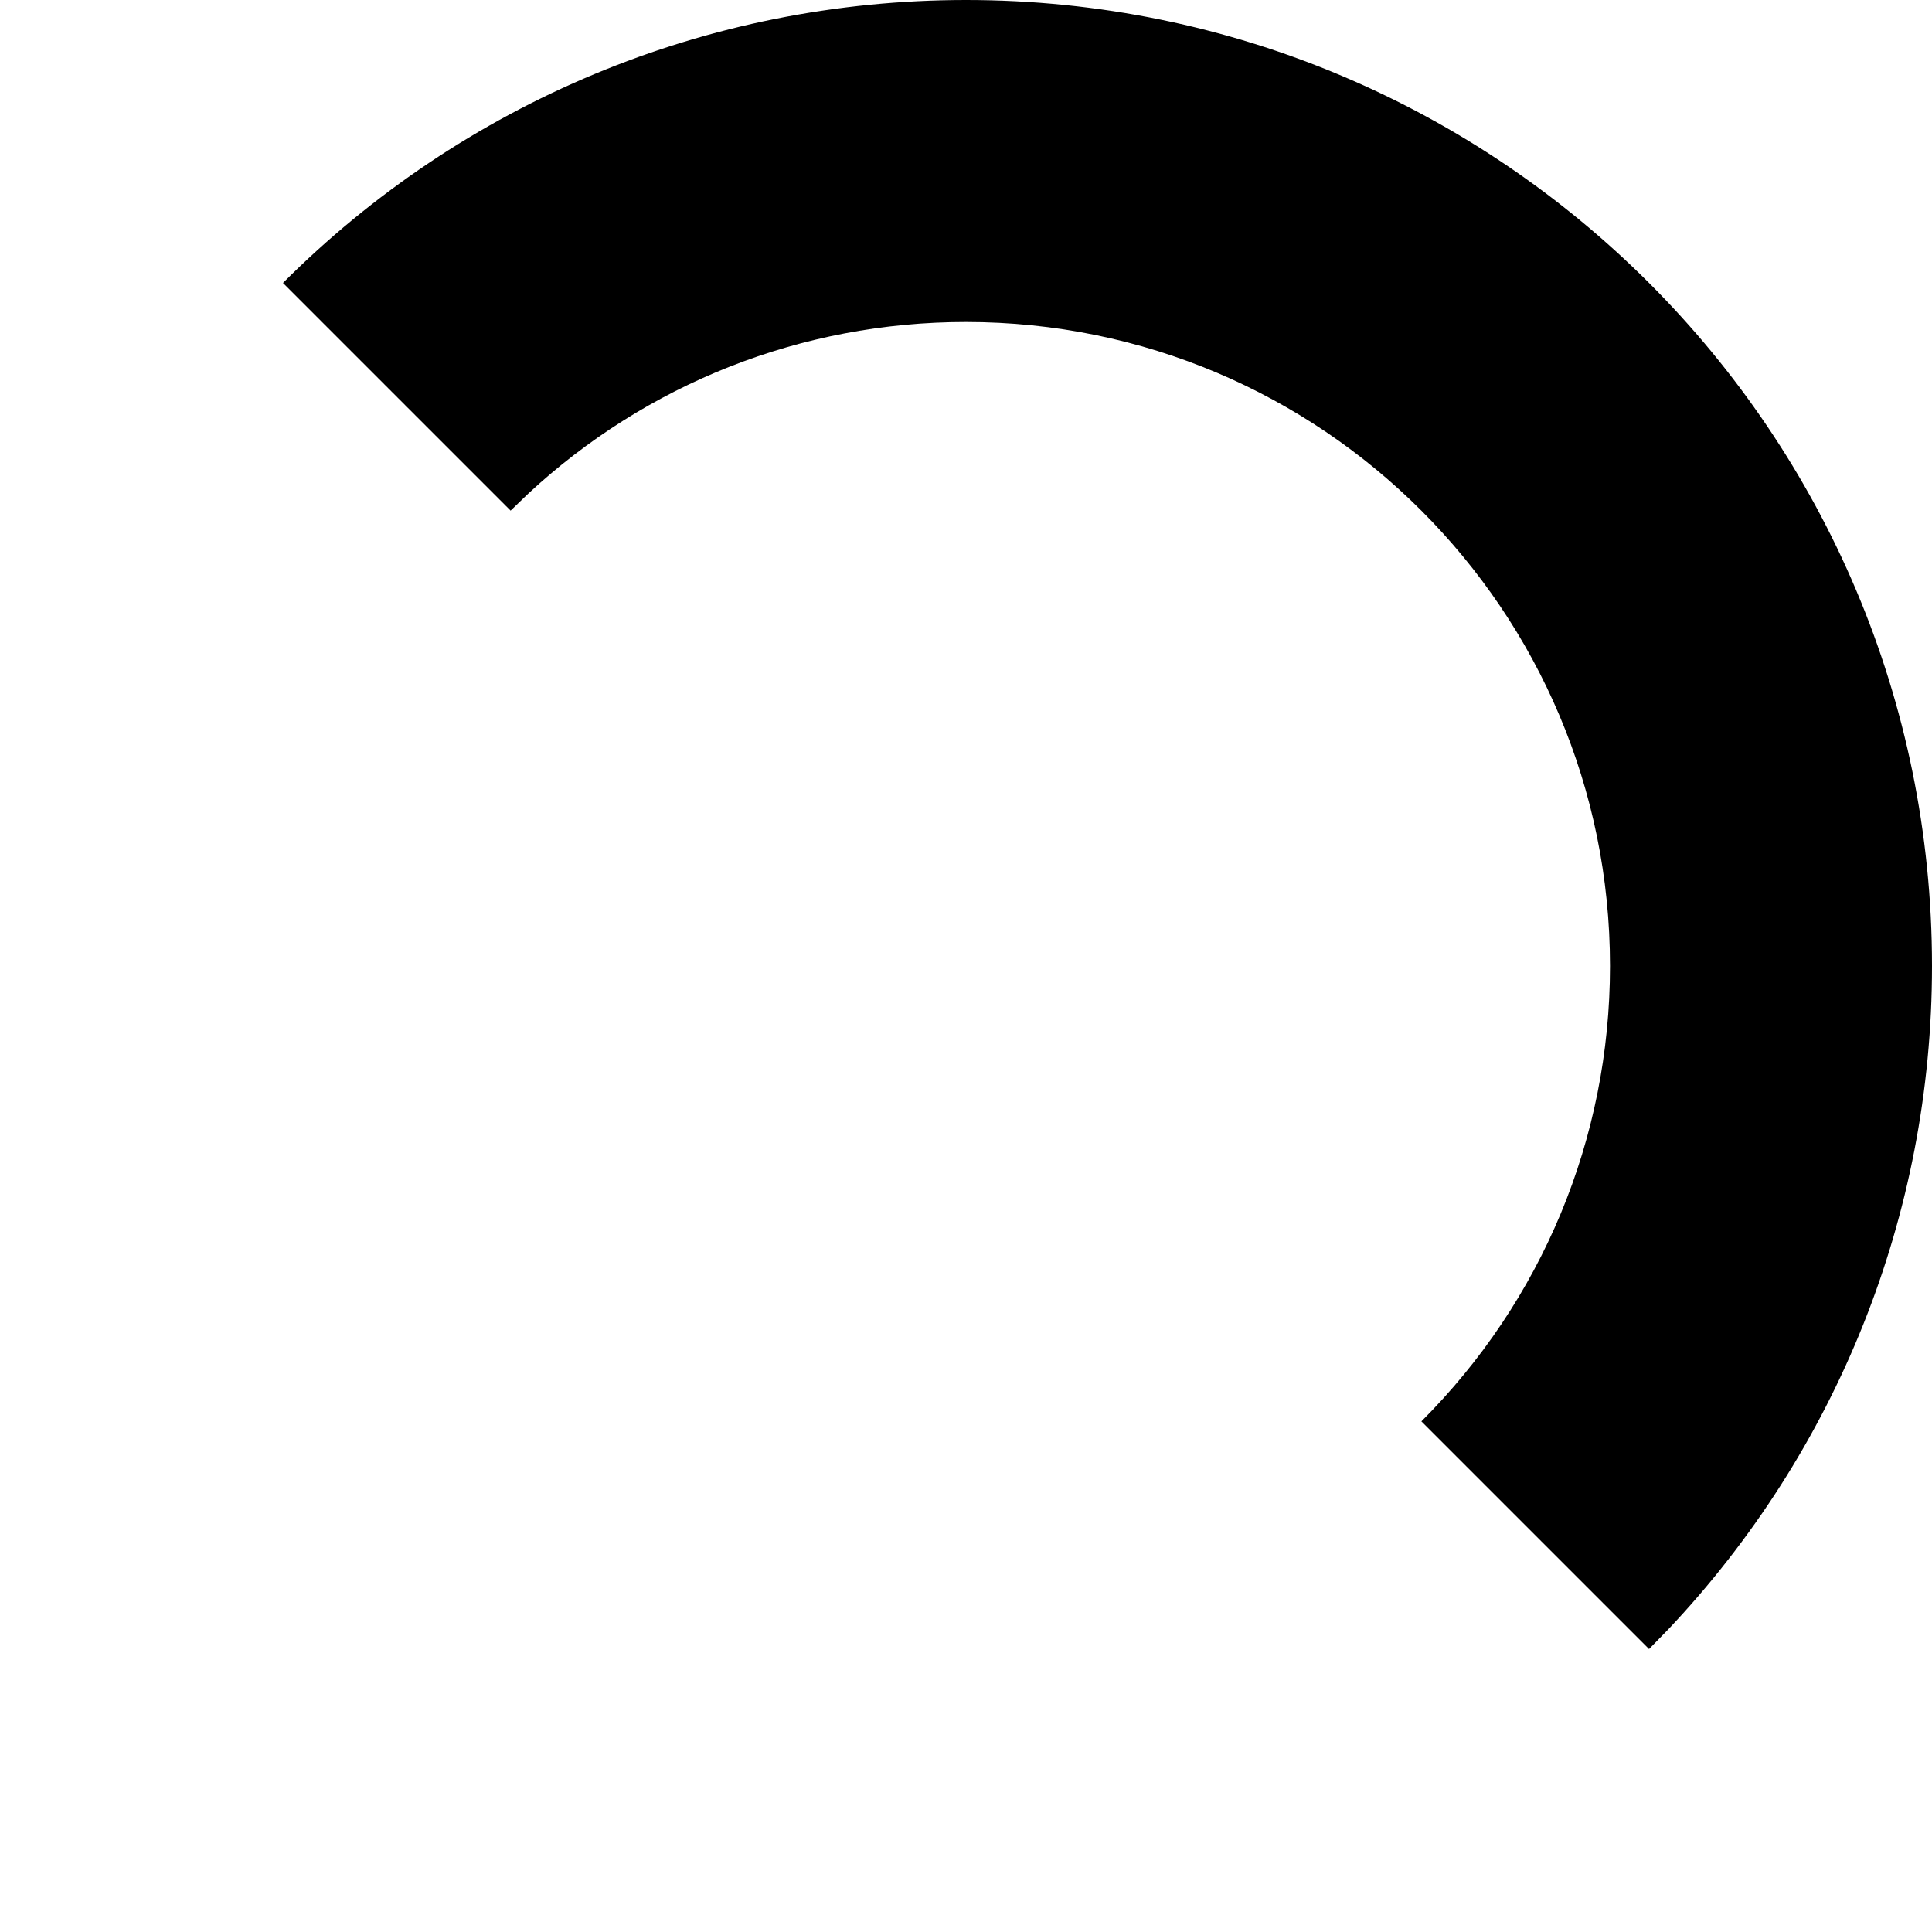
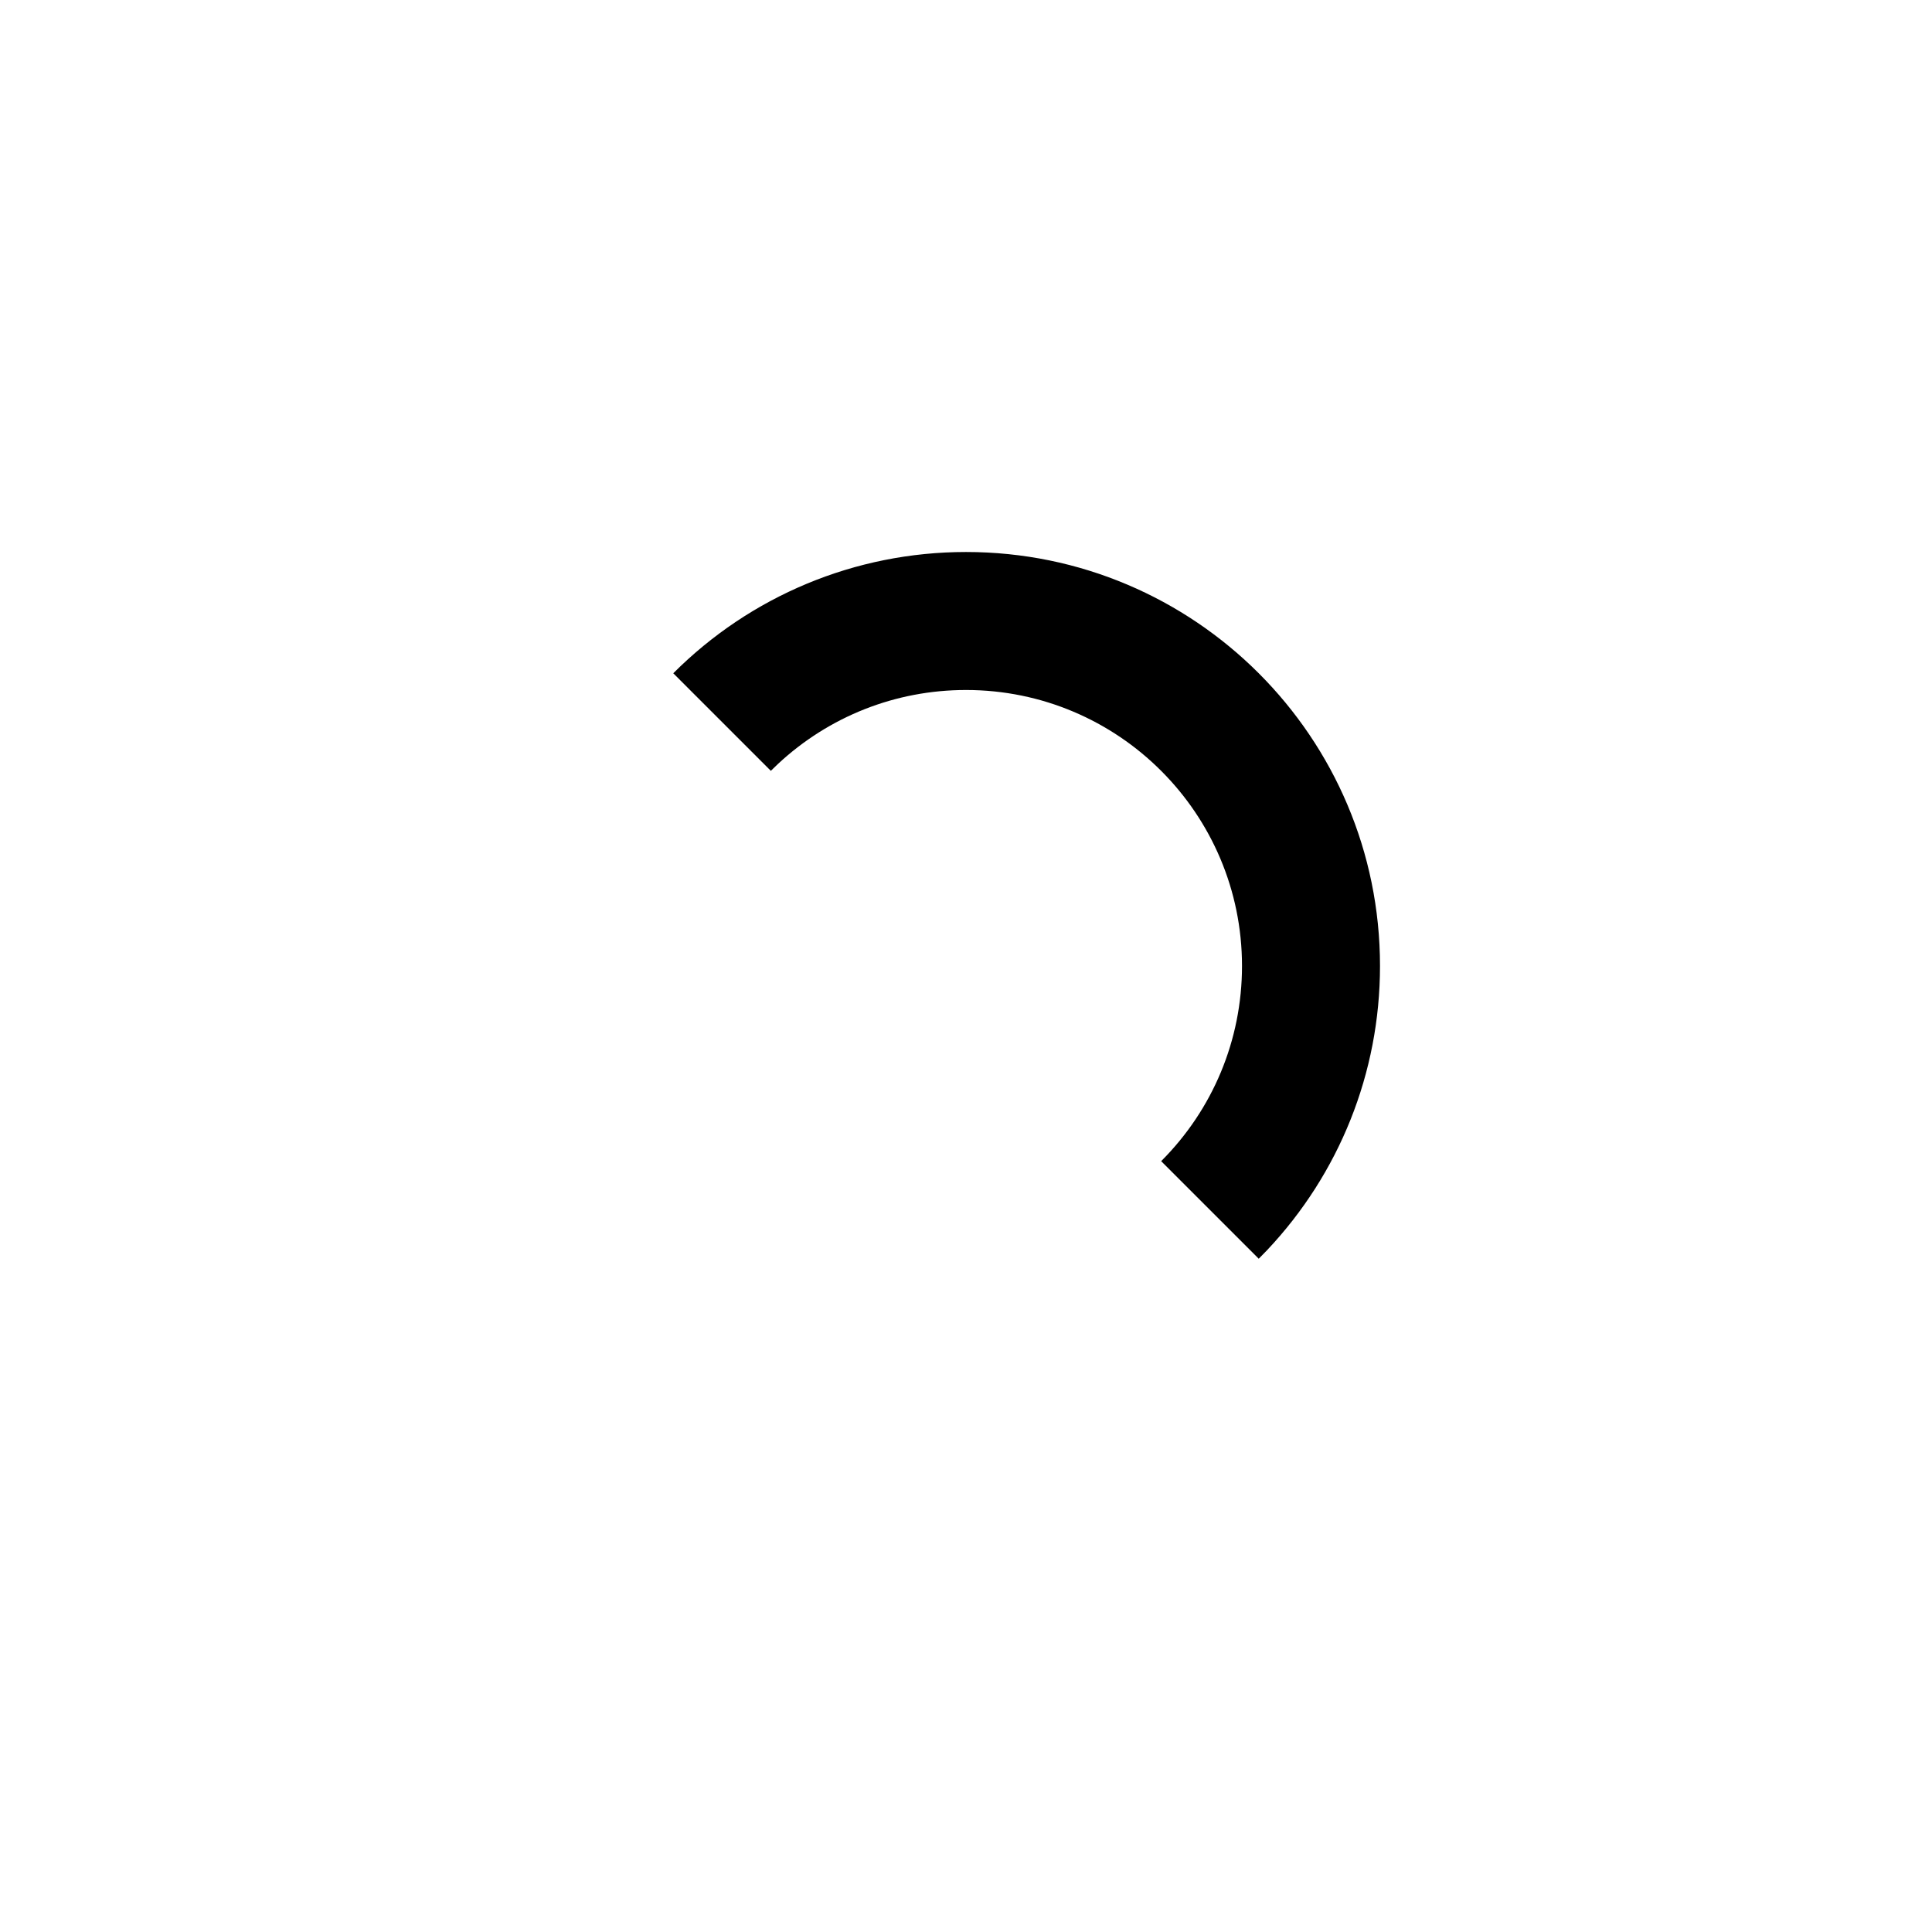
- <svg xmlns="http://www.w3.org/2000/svg" viewBox="0 0 24 24" version="1.1">
-   <g stroke-width="1" fill-rule="evenodd">
-     <g fill-rule="nonzero">
-       <g>
-         <path d="M12,1.26121336e-13 C18.627,1.26121336e-13 24,5.373 24,12 C24,15.105 22.813,18.026 20.73,20.234 L20.485,20.485 L17.657,17.657 C19.149,16.165 20,14.152 20,12 C20,7.582 16.418,4 12,4 C9.95,4 8.027,4.772 6.56,6.134 L6.343,6.343 L3.515,3.515 C5.749,1.28 8.776,1.26121336e-13 12,1.26121336e-13 Z" />
+ <svg xmlns="http://www.w3.org/2000/svg" viewBox="0 0 56 56" version="1.1">
+   <g id="Page-1" stroke="none" stroke-width="1" fill-rule="evenodd">
+     <g id="loading-progress-steps" transform="translate(-56, -456)" fill-rule="nonzero">
+       <g id="Group" transform="translate(56, 288)">
+         <g id="spinner" transform="translate(0, 168)">
+           <path d="M28,16 C34.627,16 40,21.373 40,28 C40,31.105 38.813,34.026 36.73,36.234 L36.485,36.485 L33.657,33.657 C35.149,32.165 36,30.152 36,28 C36,23.582 32.418,20 28,20 C25.95,20 24.027,20.772 22.56,22.134 L22.343,22.343 L19.515,19.515 C21.749,17.28 24.776,16 28,16 Z" />
+         </g>
      </g>
    </g>
  </g>
</svg>
